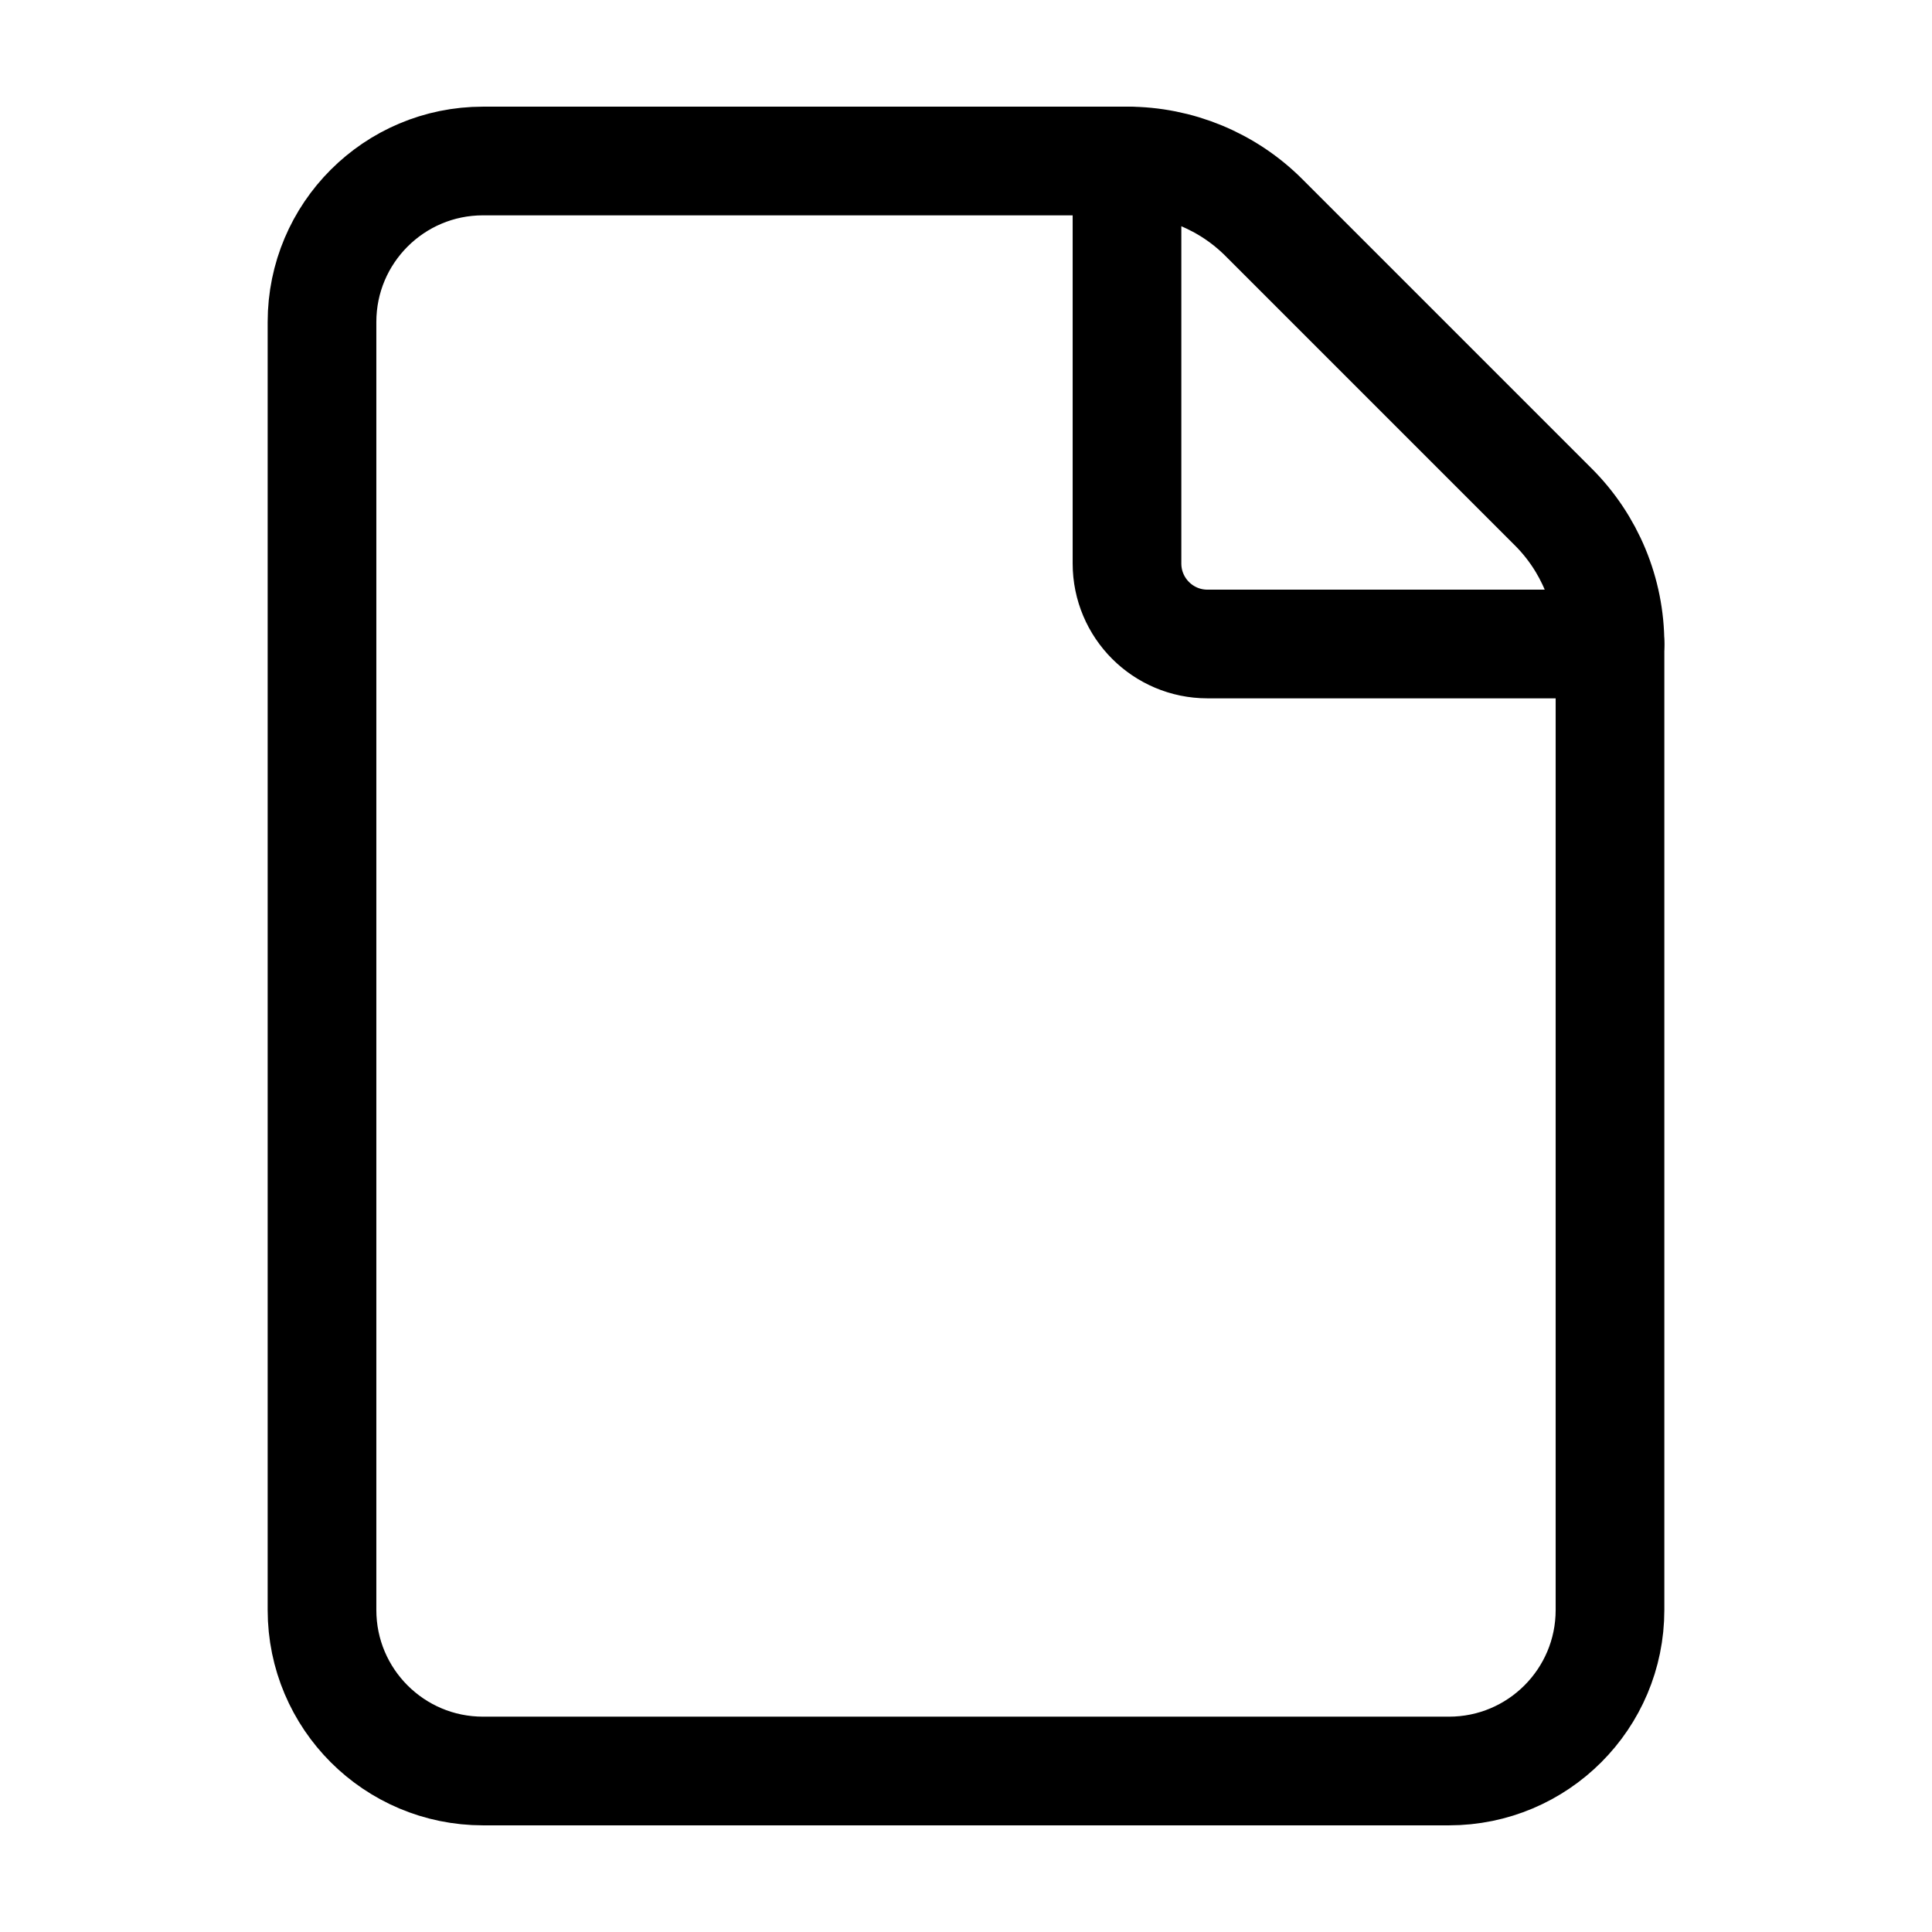
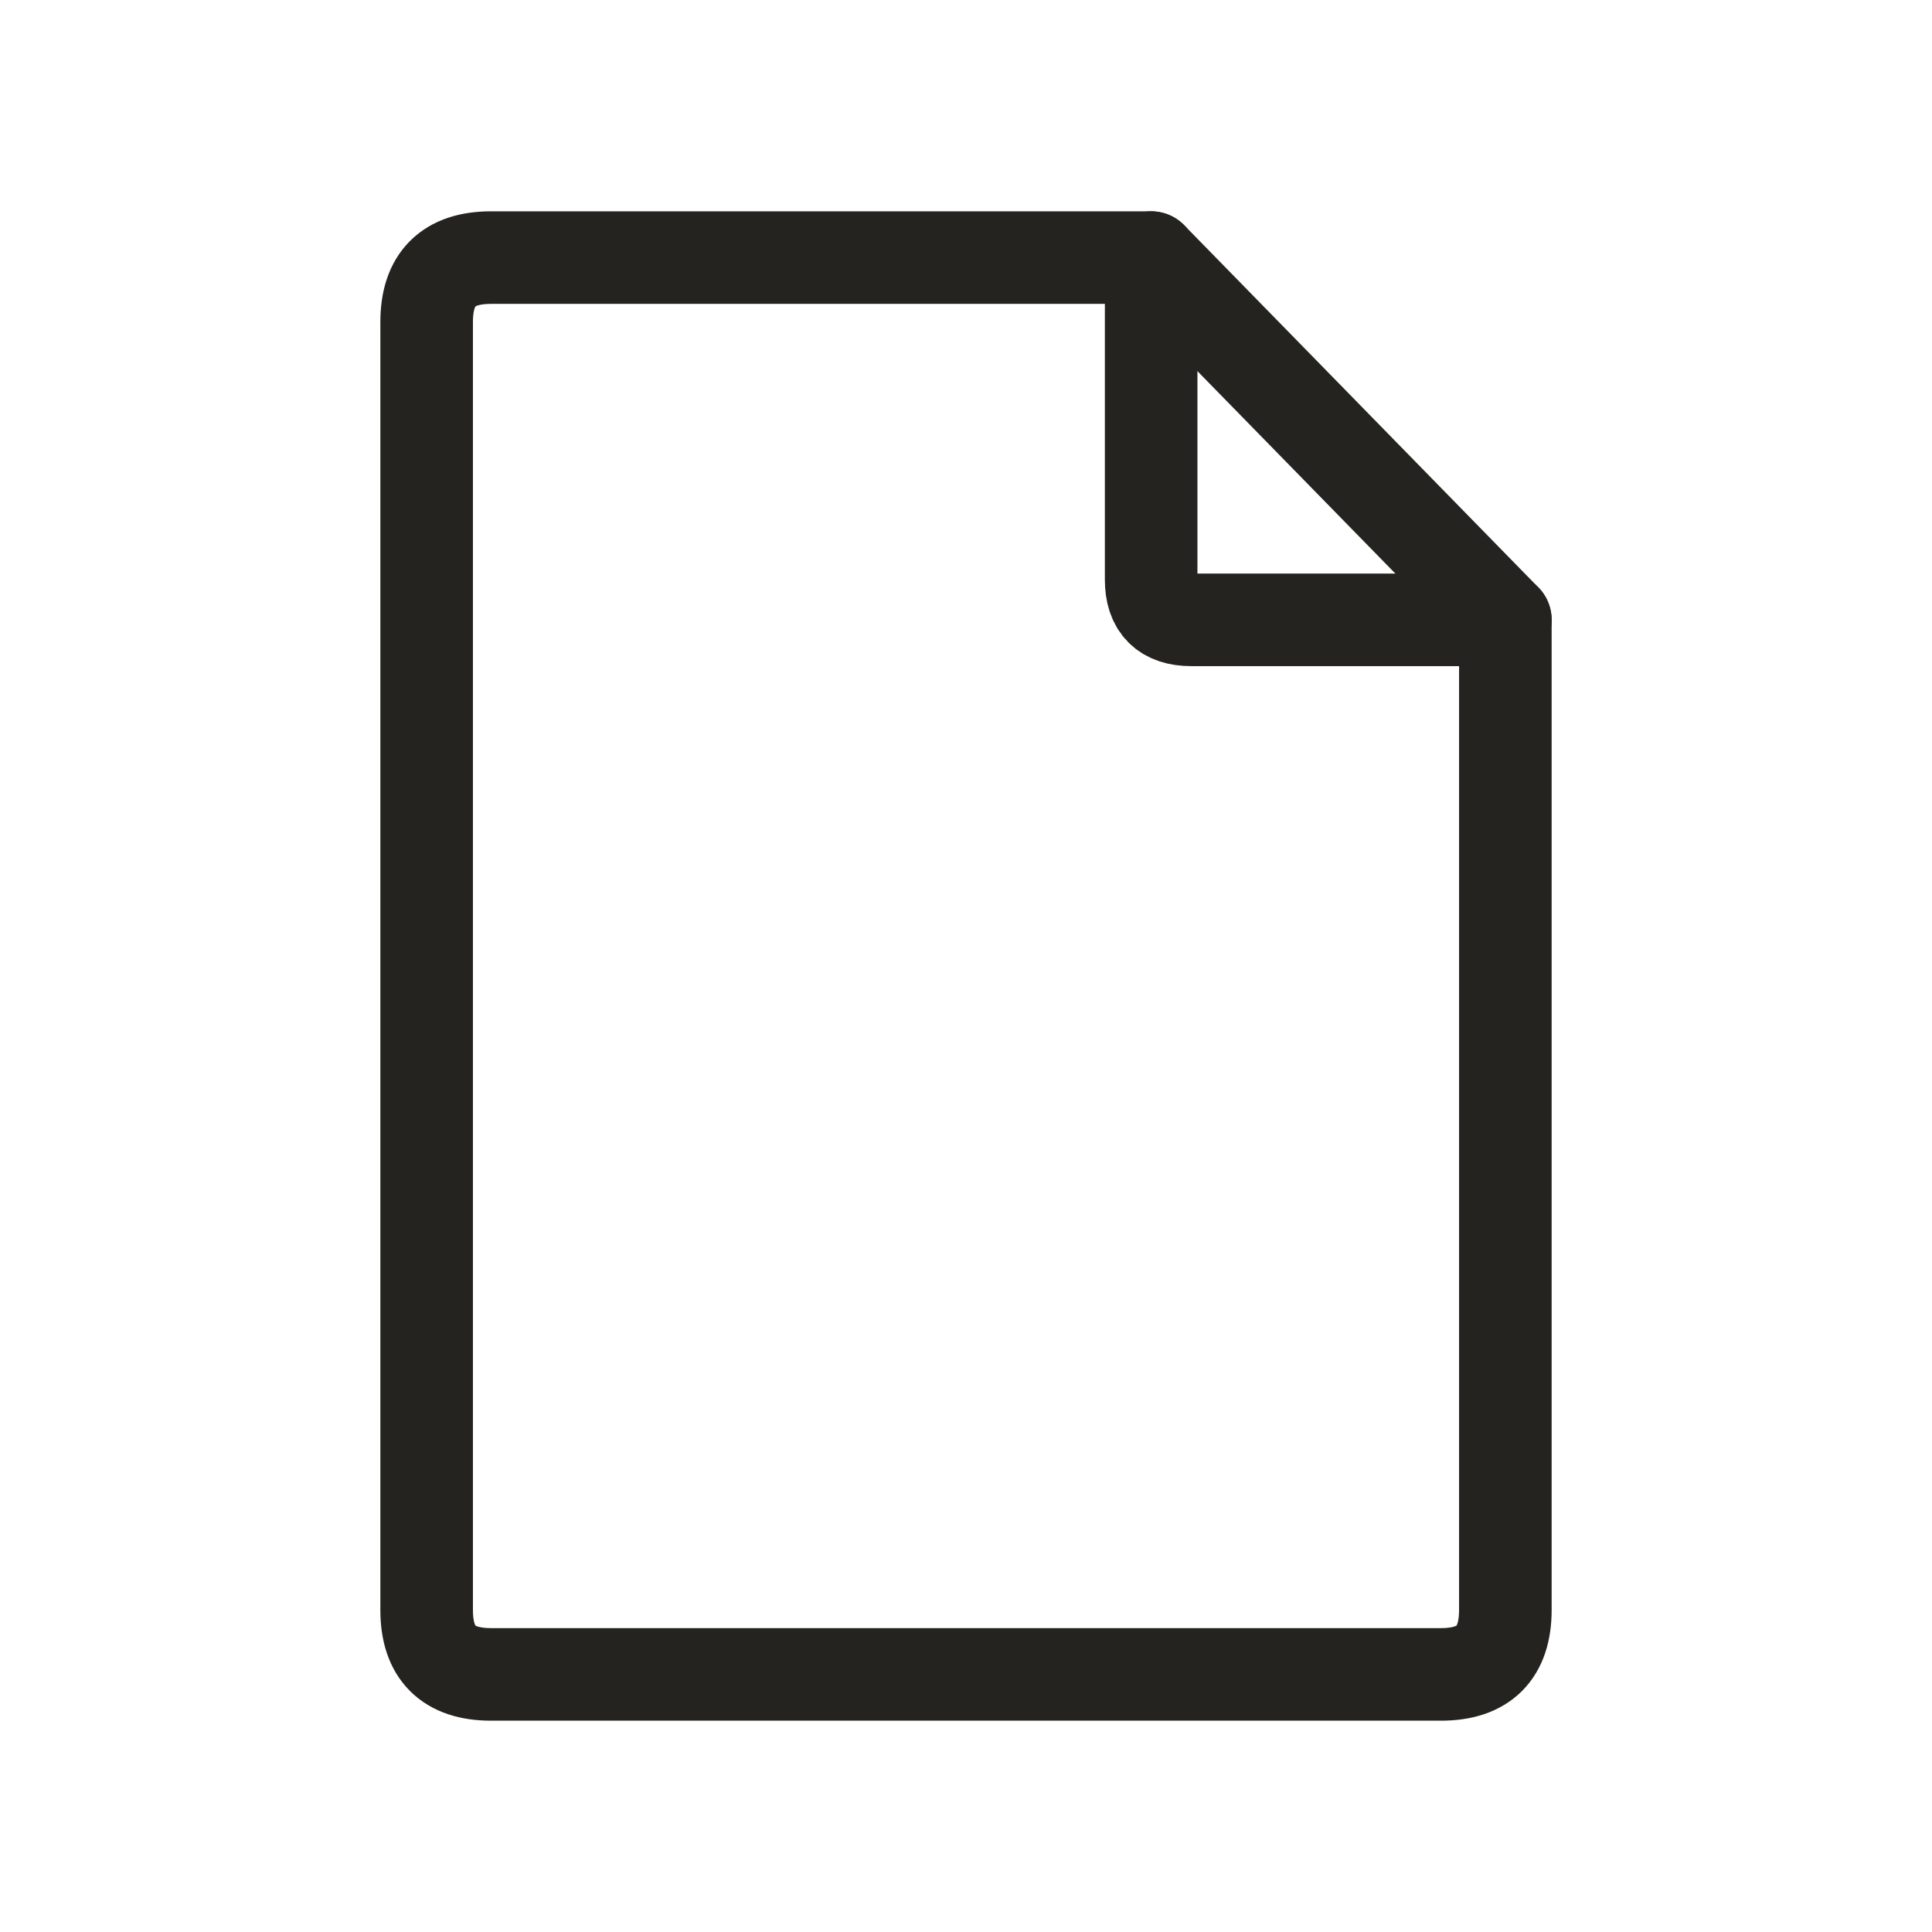
- <svg xmlns="http://www.w3.org/2000/svg" width="24" height="24" viewBox="0 0 24 24">
-   <g fill="none" stroke="currentColor" stroke-linecap="round" stroke-linejoin="round" stroke-width="1.35">
-     <path d="M6 22a2 2 0 0 1-2-2V4a2 2 0 0 1 2-2h8a2.4 2.4 0 0 1 1.704.706l3.588 3.588A2.4 2.4 0 0 1 20 8v12a2 2 0 0 1-2 2z" />
-     <path d="M14 2v5a1 1 0 0 0 1 1h5" />
+ <svg xmlns="http://www.w3.org/2000/svg" width="24" height="24" viewBox="0 0 24 24" style="color:#25231F">
+   <g fill="none" stroke="currentColor" stroke-width="1.15" stroke-linecap="round" stroke-linejoin="round">
+     <path d="M6.1 3.2h8.2l4.4 4.5V20q0 .8-.8.8H6.1q-.8 0-.8-.8V4q0-.8.8-.8Z" />
+     <path d="M14.3 3.2v4q0 .5.5.5h3.9" />
  </g>
</svg>
